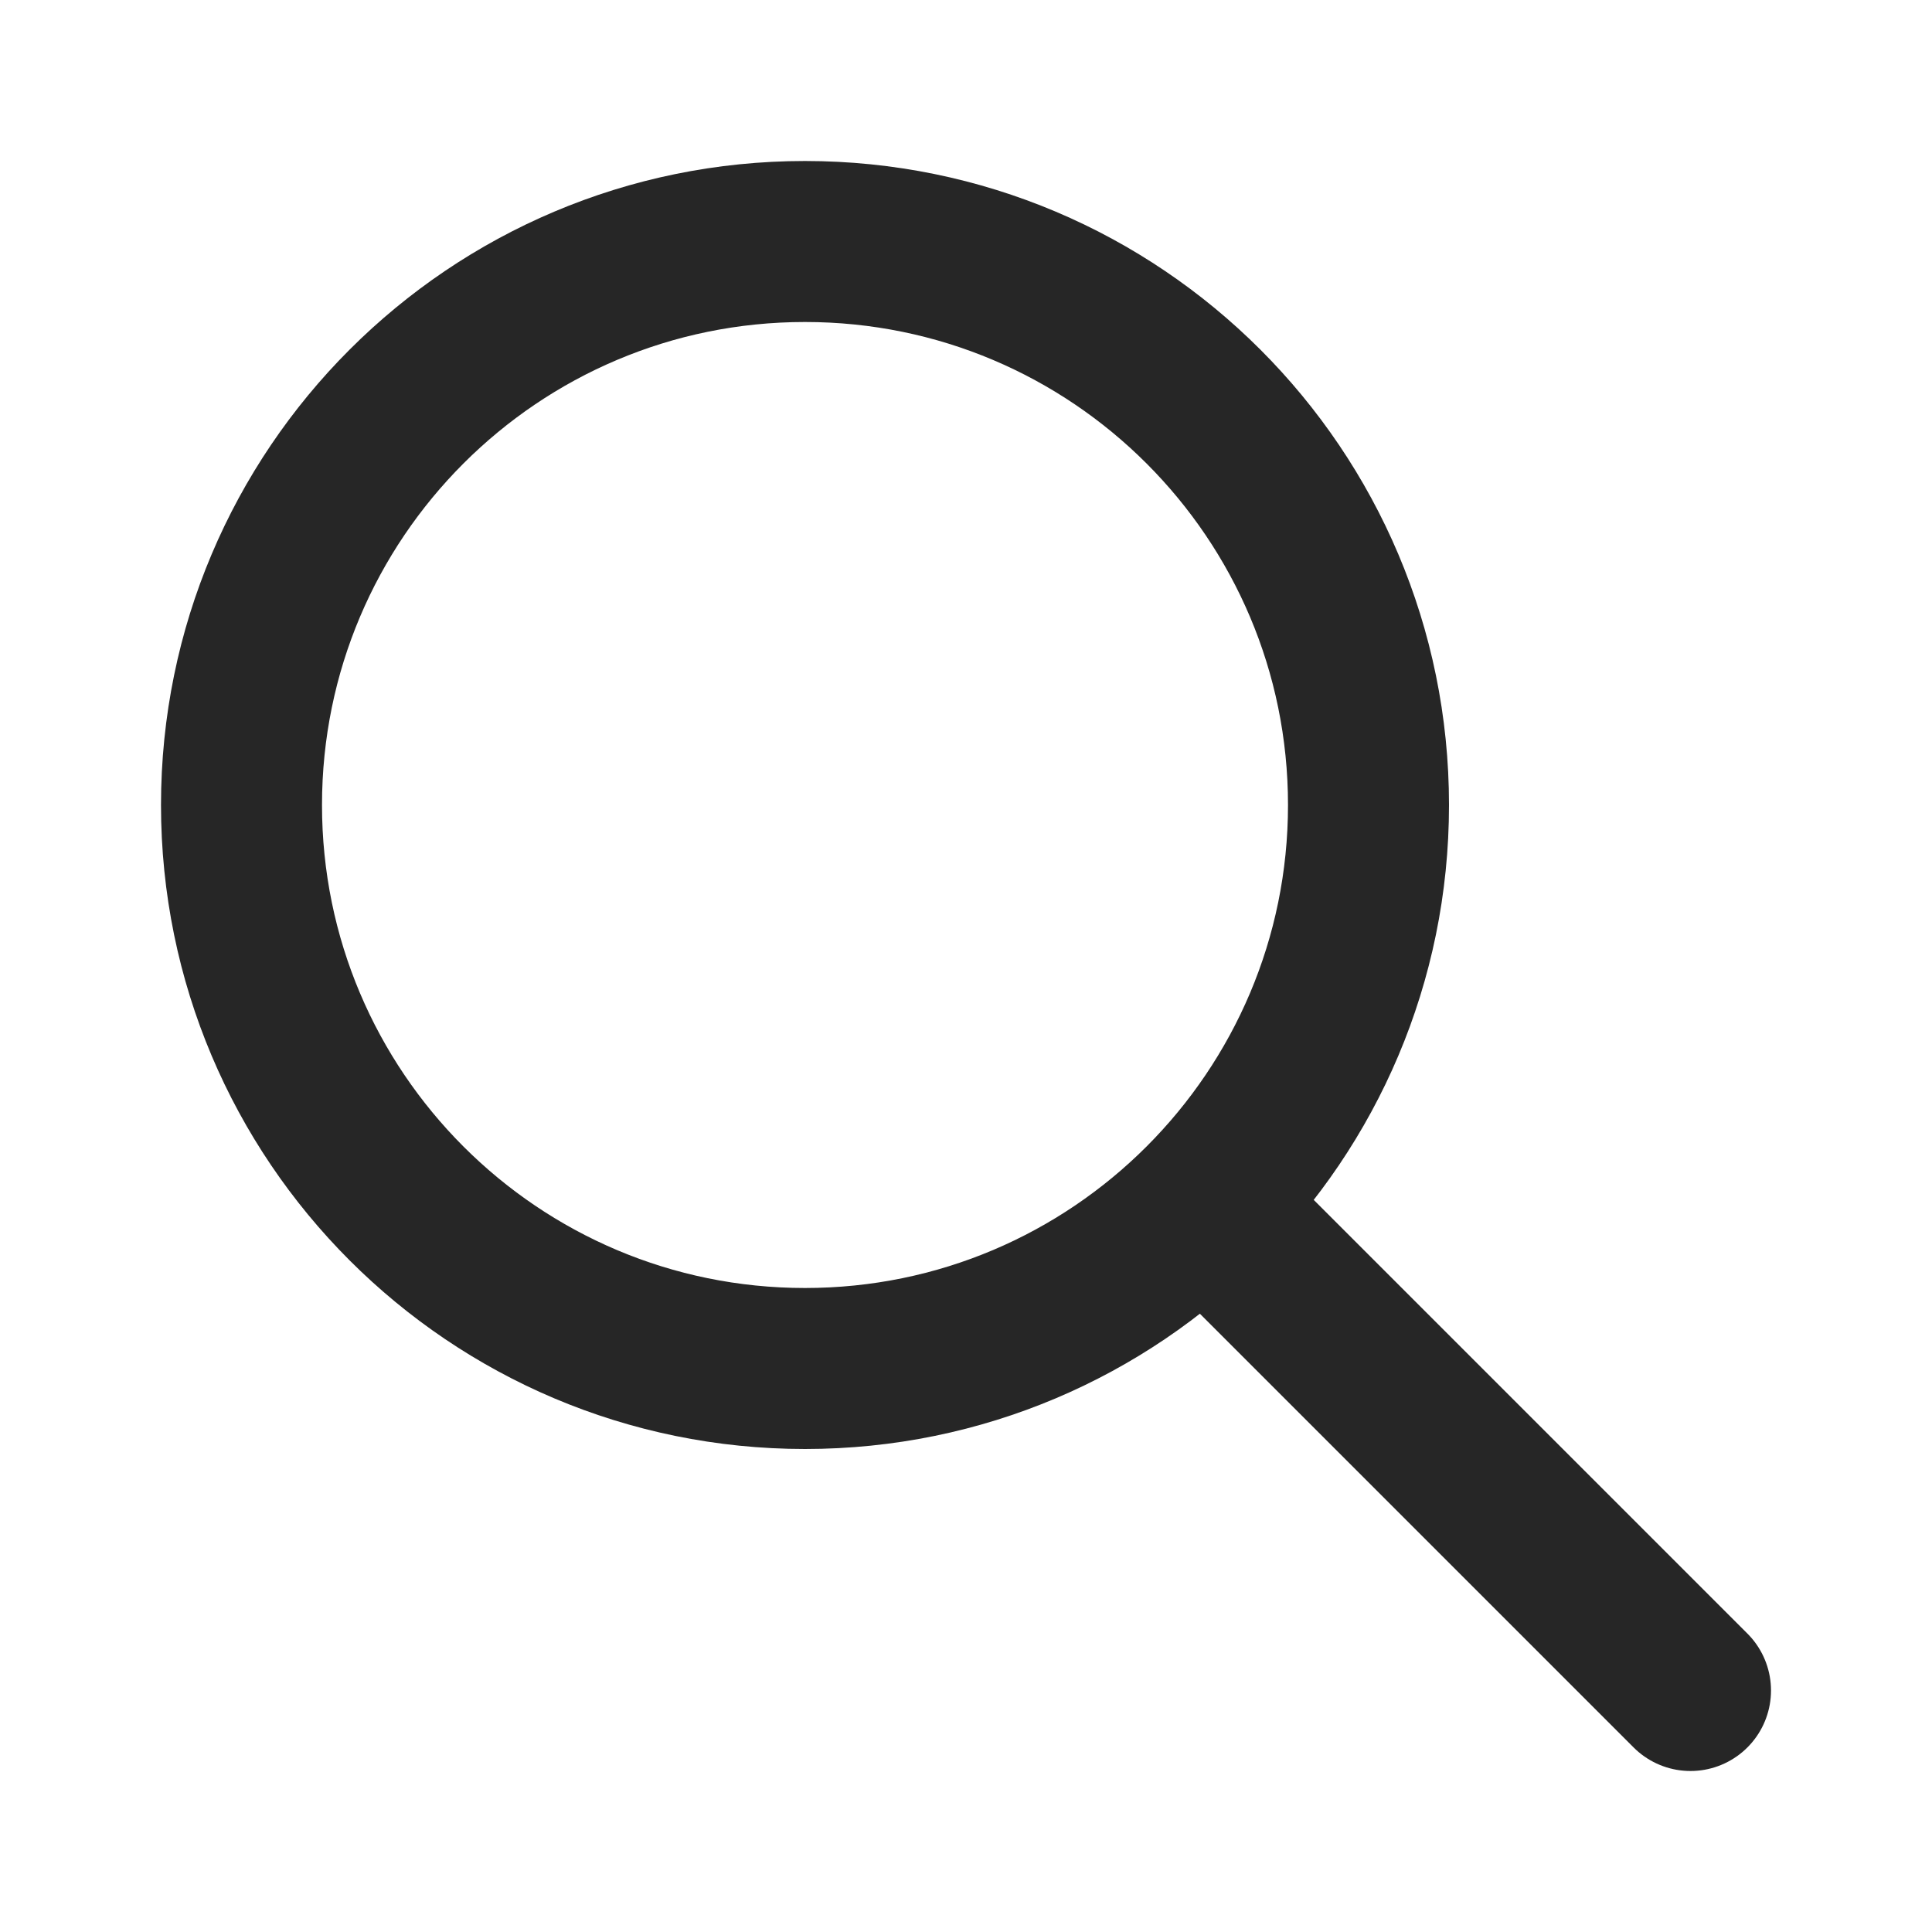
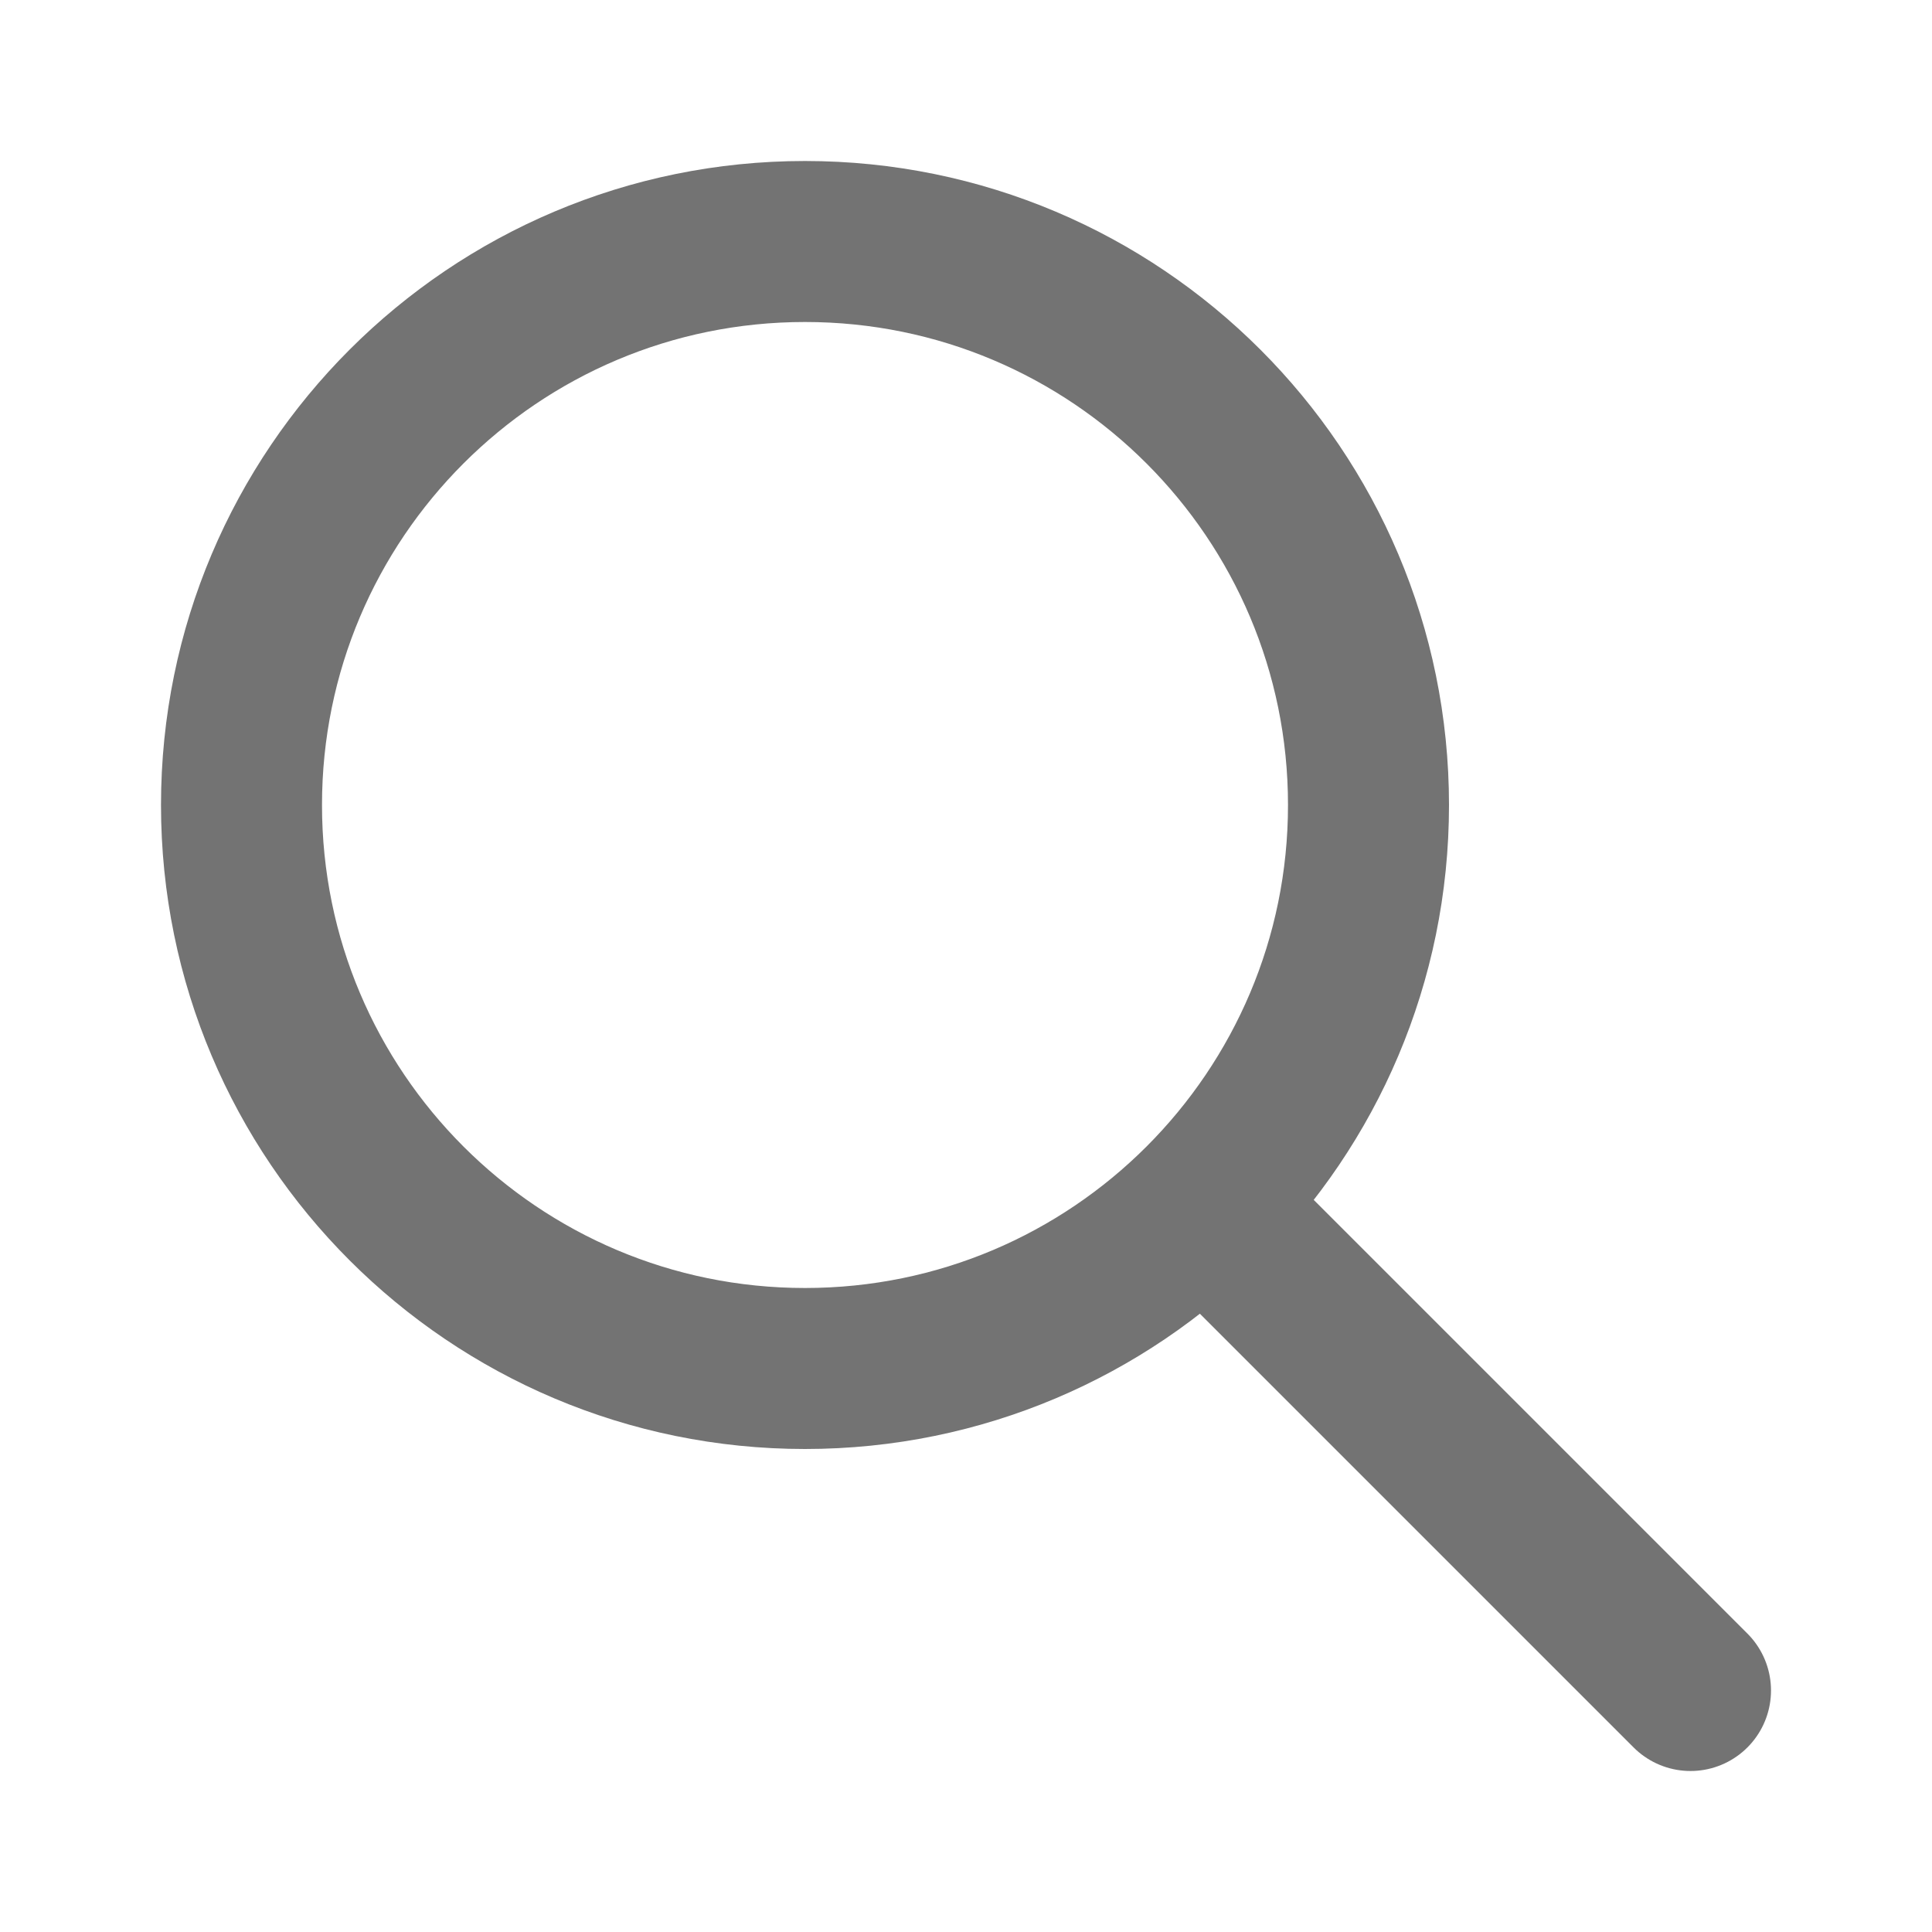
<svg xmlns="http://www.w3.org/2000/svg" width="24" height="24" viewBox="0 0 24 24" fill="none">
-   <path d="M21 21L15 15M17 10C17 13.866 13.866 17 10 17C6.134 17 3 13.866 3 10C3 6.134 6.134 3 10 3C13.866 3 17 6.134 17 10Z" stroke="#262626" stroke-width="2" stroke-linecap="round" stroke-linejoin="round" />
+   <path d="M21 21L15 15M17 10C17 13.866 13.866 17 10 17C6.134 17 3 13.866 3 10C3 6.134 6.134 3 10 3C13.866 3 17 6.134 17 10Z" stroke="#737373" stroke-width="2" stroke-linecap="round" stroke-linejoin="round" />
</svg>
